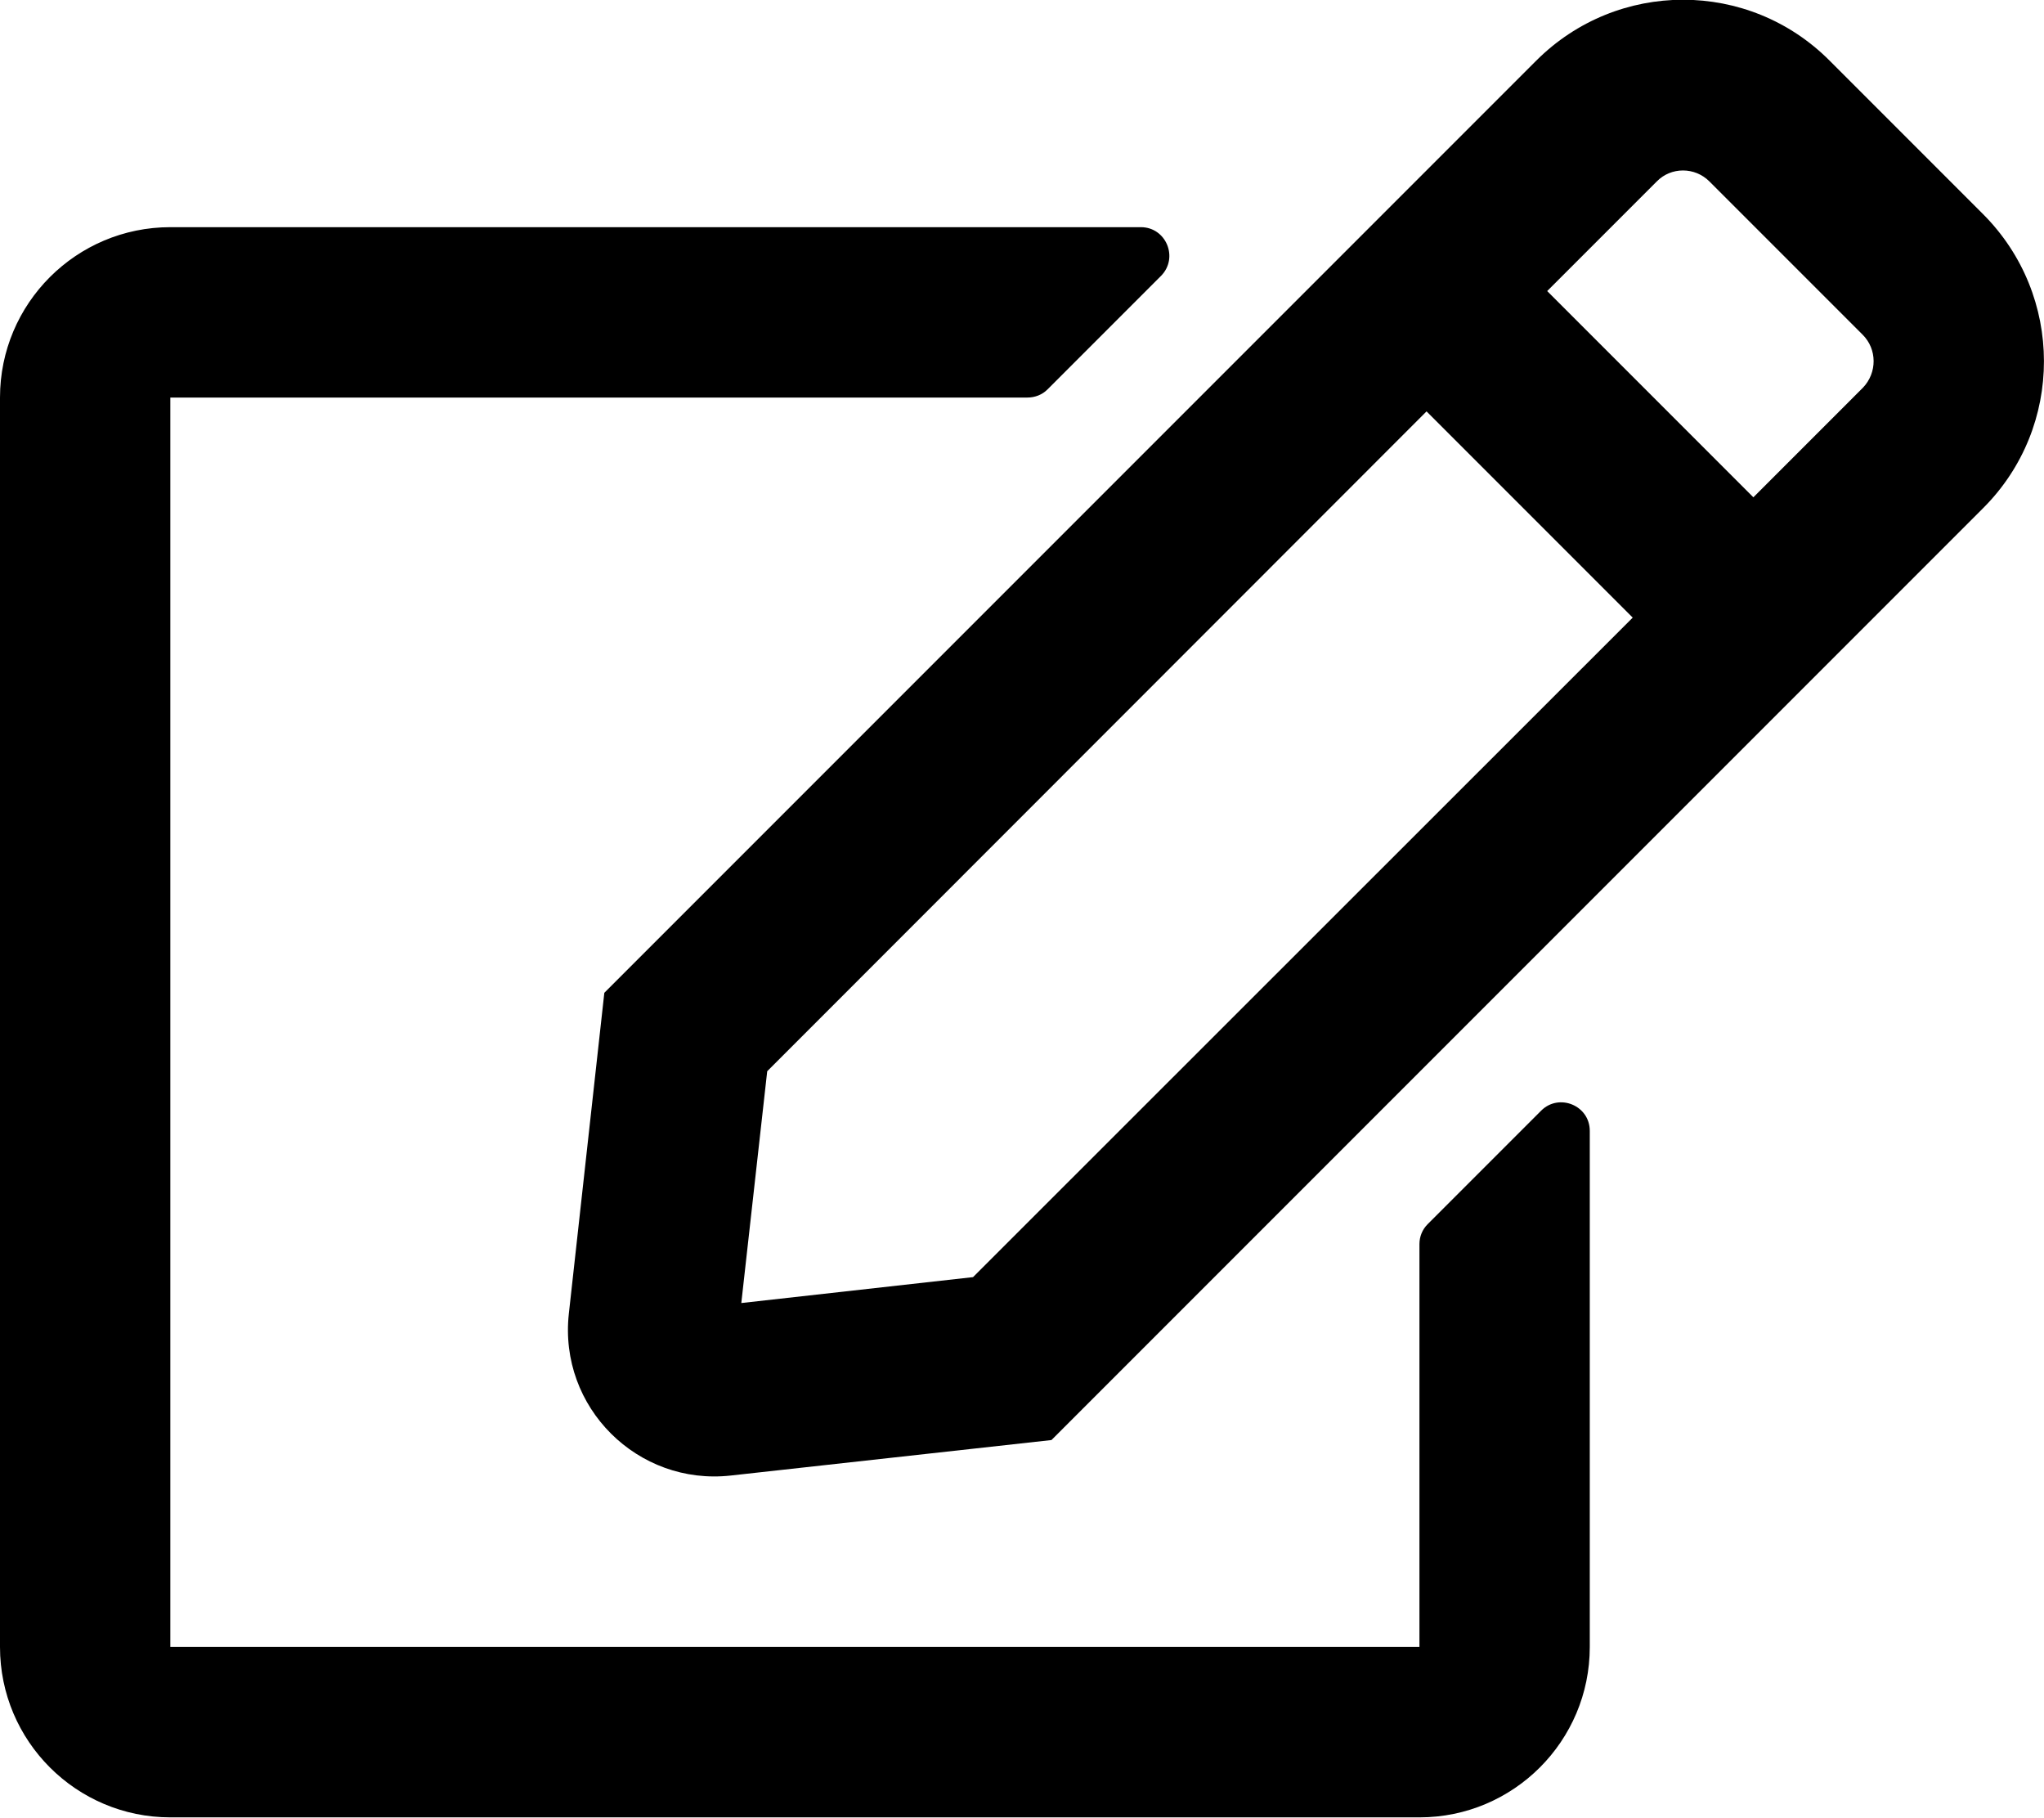
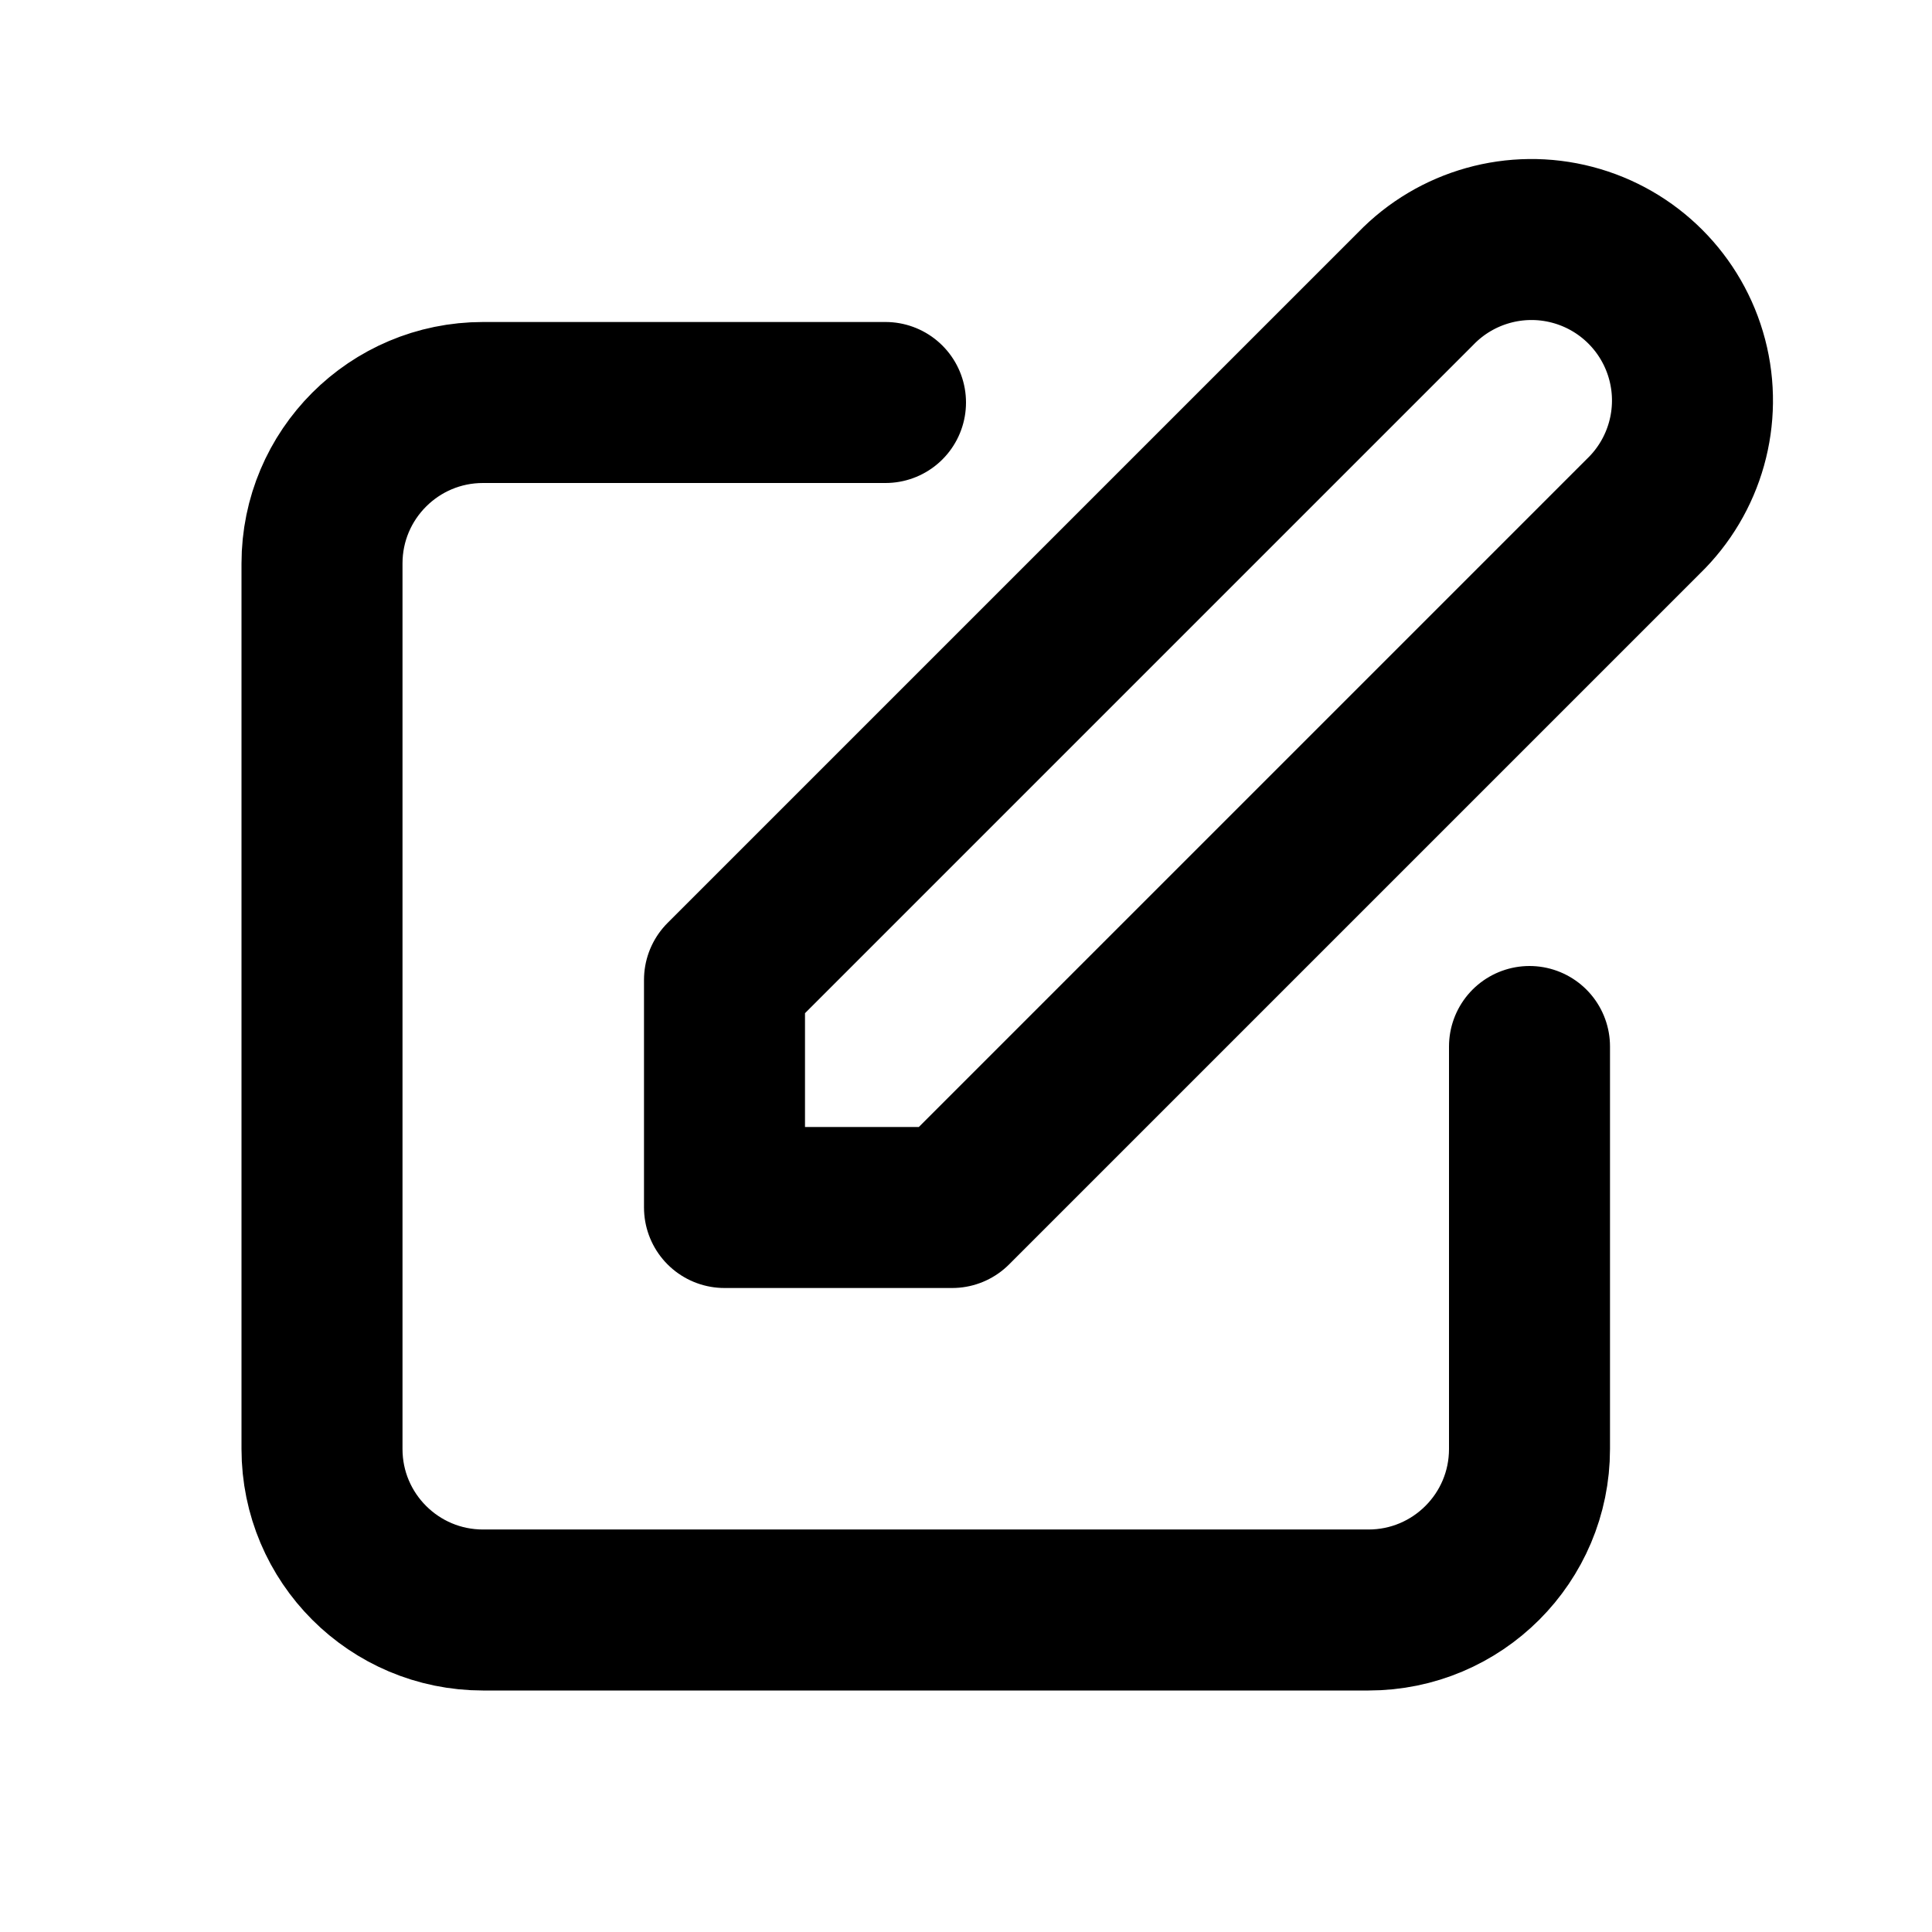
- <svg xmlns="http://www.w3.org/2000/svg" aria-hidden="true" focusable="false" data-prefix="far" data-icon="edit" role="img" viewBox="0 0 576 512" class="svg-inline--fa fa-edit fa-w-18 fa-7x">
-   <path fill="currentColor" d="M402.3 344.9l32-32c5-5 13.7-1.5 13.7 5.7V464c0 26.5-21.5 48-48 48H48c-26.5 0-48-21.5-48-48V112c0-26.5 21.5-48 48-48h273.5c7.1 0 10.7 8.6 5.7 13.7l-32 32c-1.5 1.5-3.5 2.3-5.7 2.3H48v352h352V350.5c0-2.1.8-4.1 2.3-5.6zm156.6-201.8L296.3 405.7l-90.4 10c-26.2 2.9-48.5-19.2-45.6-45.6l10-90.4L432.9 17.1c22.9-22.9 59.9-22.9 82.7 0l43.2 43.2c22.9 22.9 22.9 60 .1 82.8zM460.1 174L402 115.9 216.2 301.8l-7.3 65.3 65.3-7.3L460.1 174zm64.8-79.7l-43.2-43.2c-4.1-4.1-10.8-4.1-14.8 0L436 82l58.1 58.1 30.9-30.9c4-4.2 4-10.8-.1-14.9z" class="" />
+ <svg fill="none" stroke-linecap="round" stroke-linejoin="round" stroke-width="2" viewBox="0 0 24 24" stroke="currentColor">
+   <path d="M11 5H6a2 2 0 00-2 2v11a2 2 0 002 2h11a2 2 0 002-2v-5m-1.414-9.414a2 2 0 112.828 2.828L11.828 15H9v-2.828l8.586-8.586z" />
</svg>
